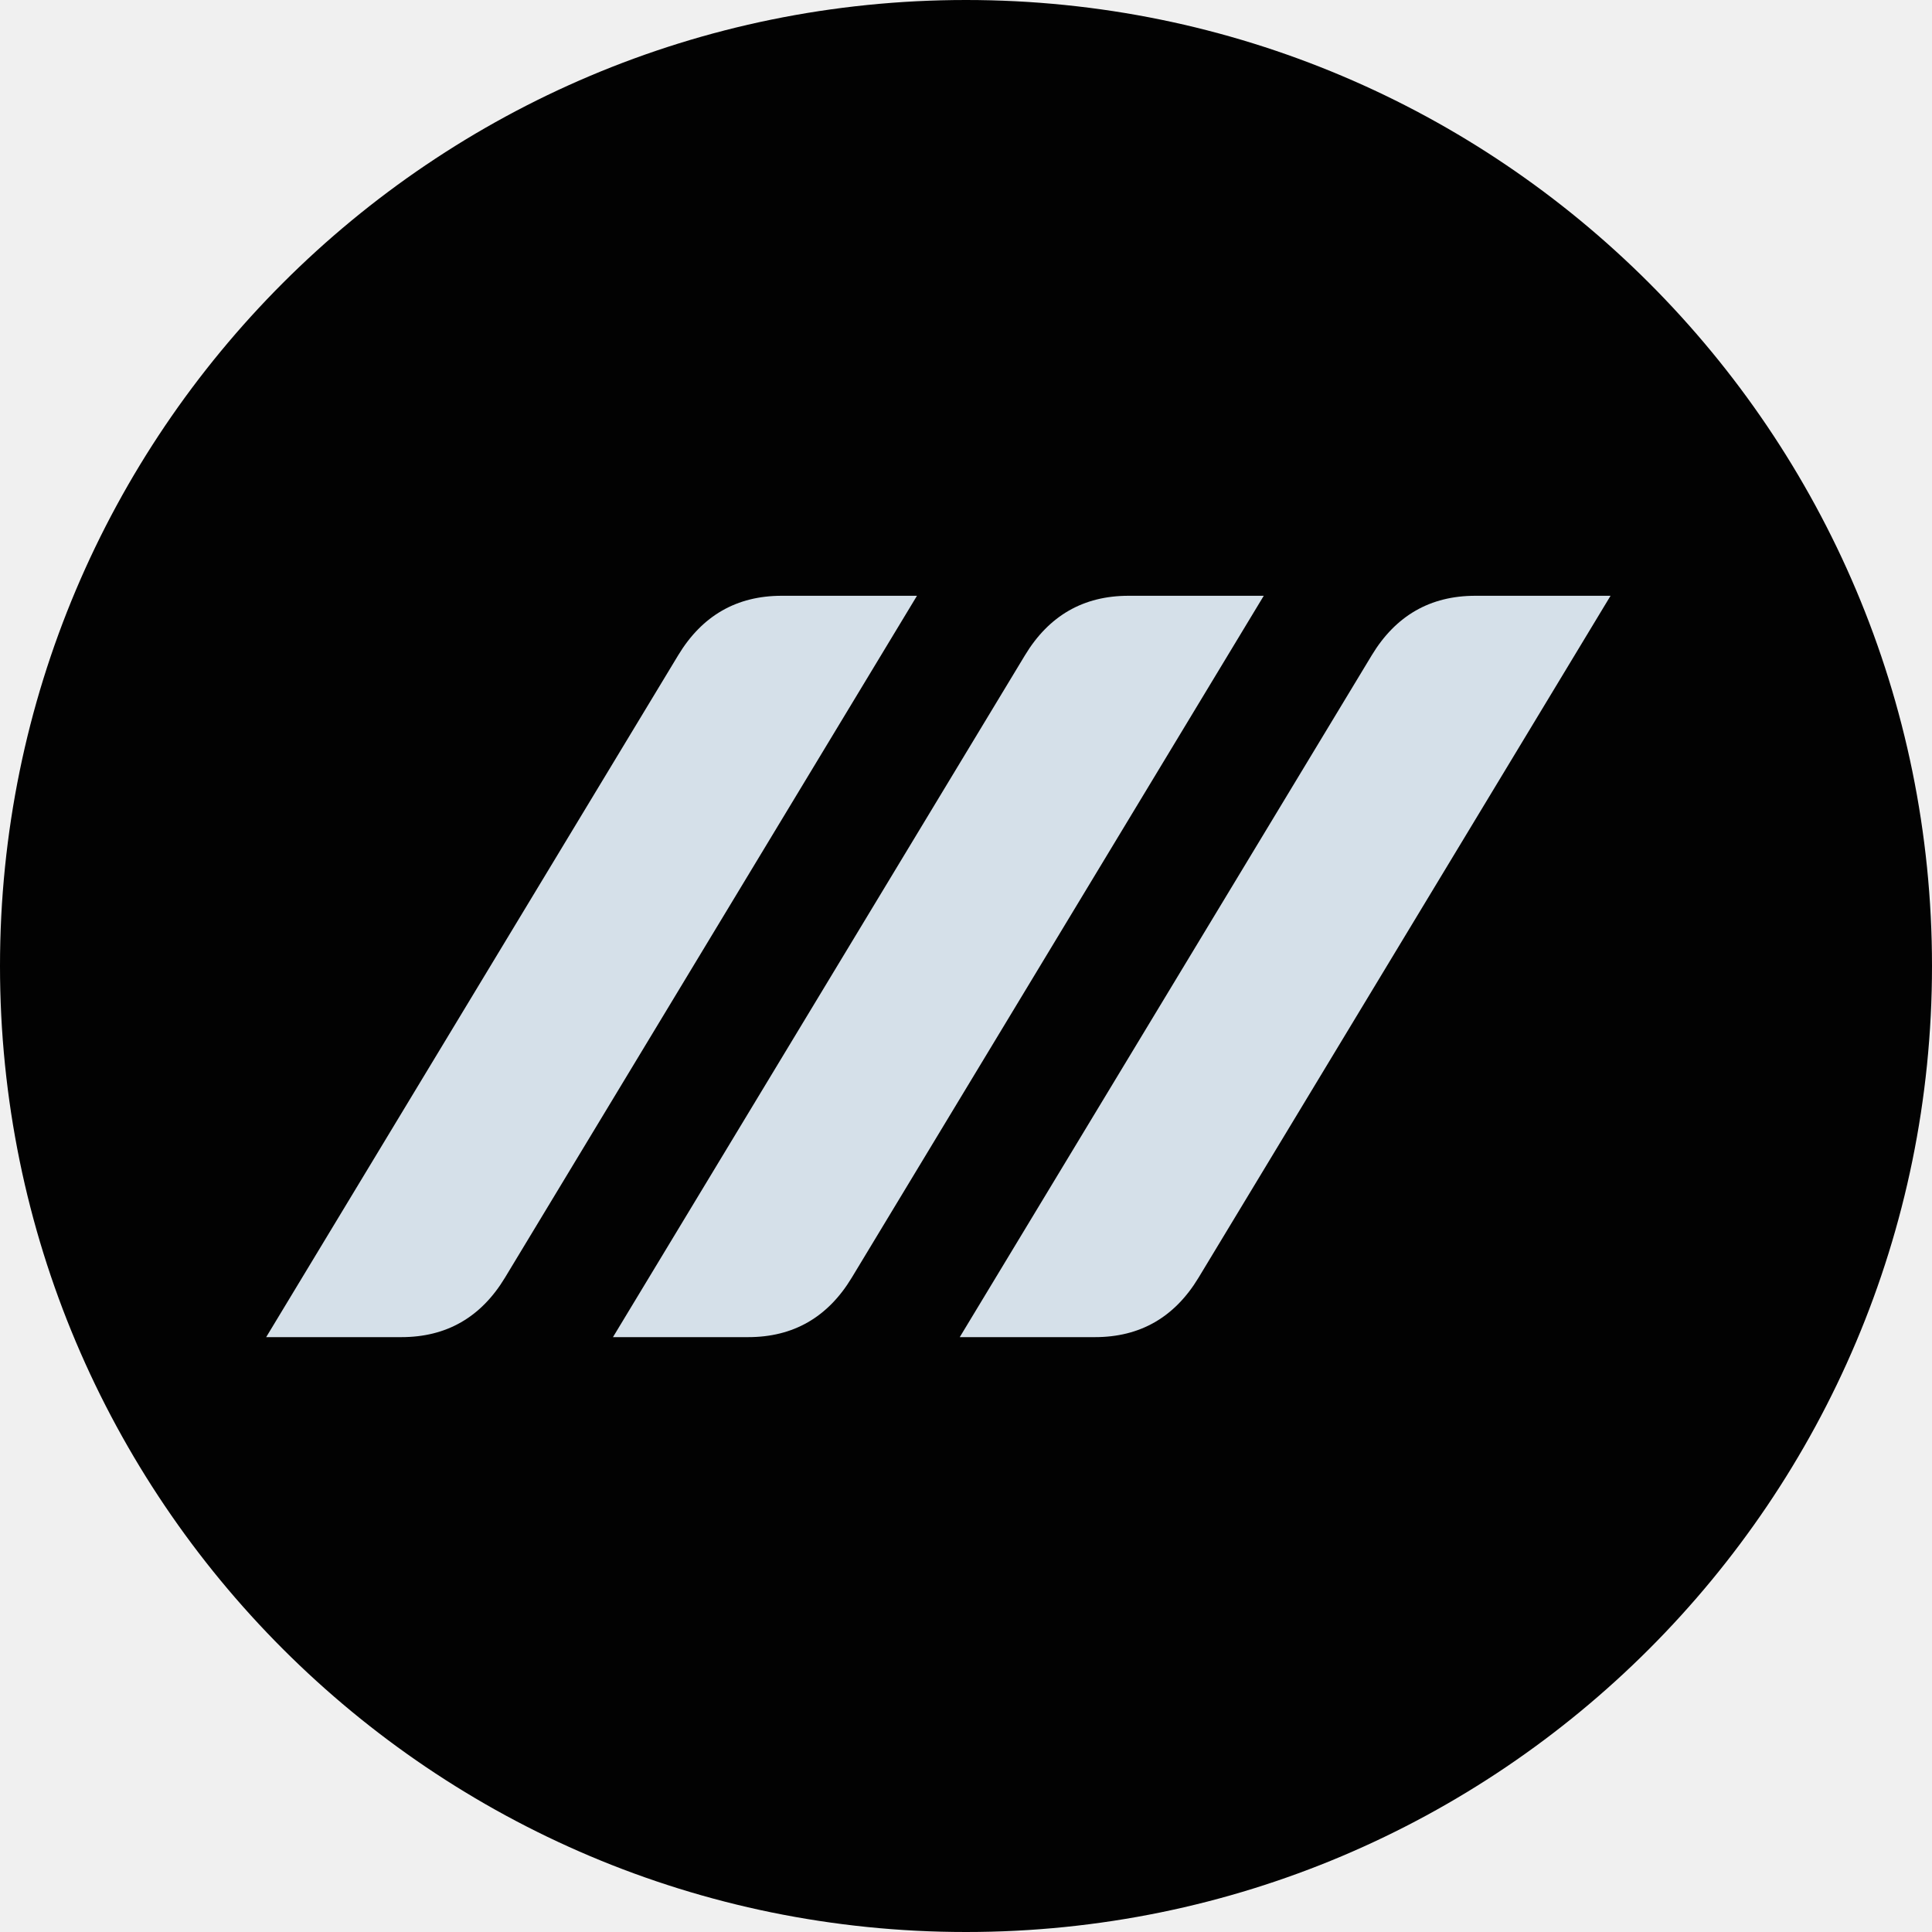
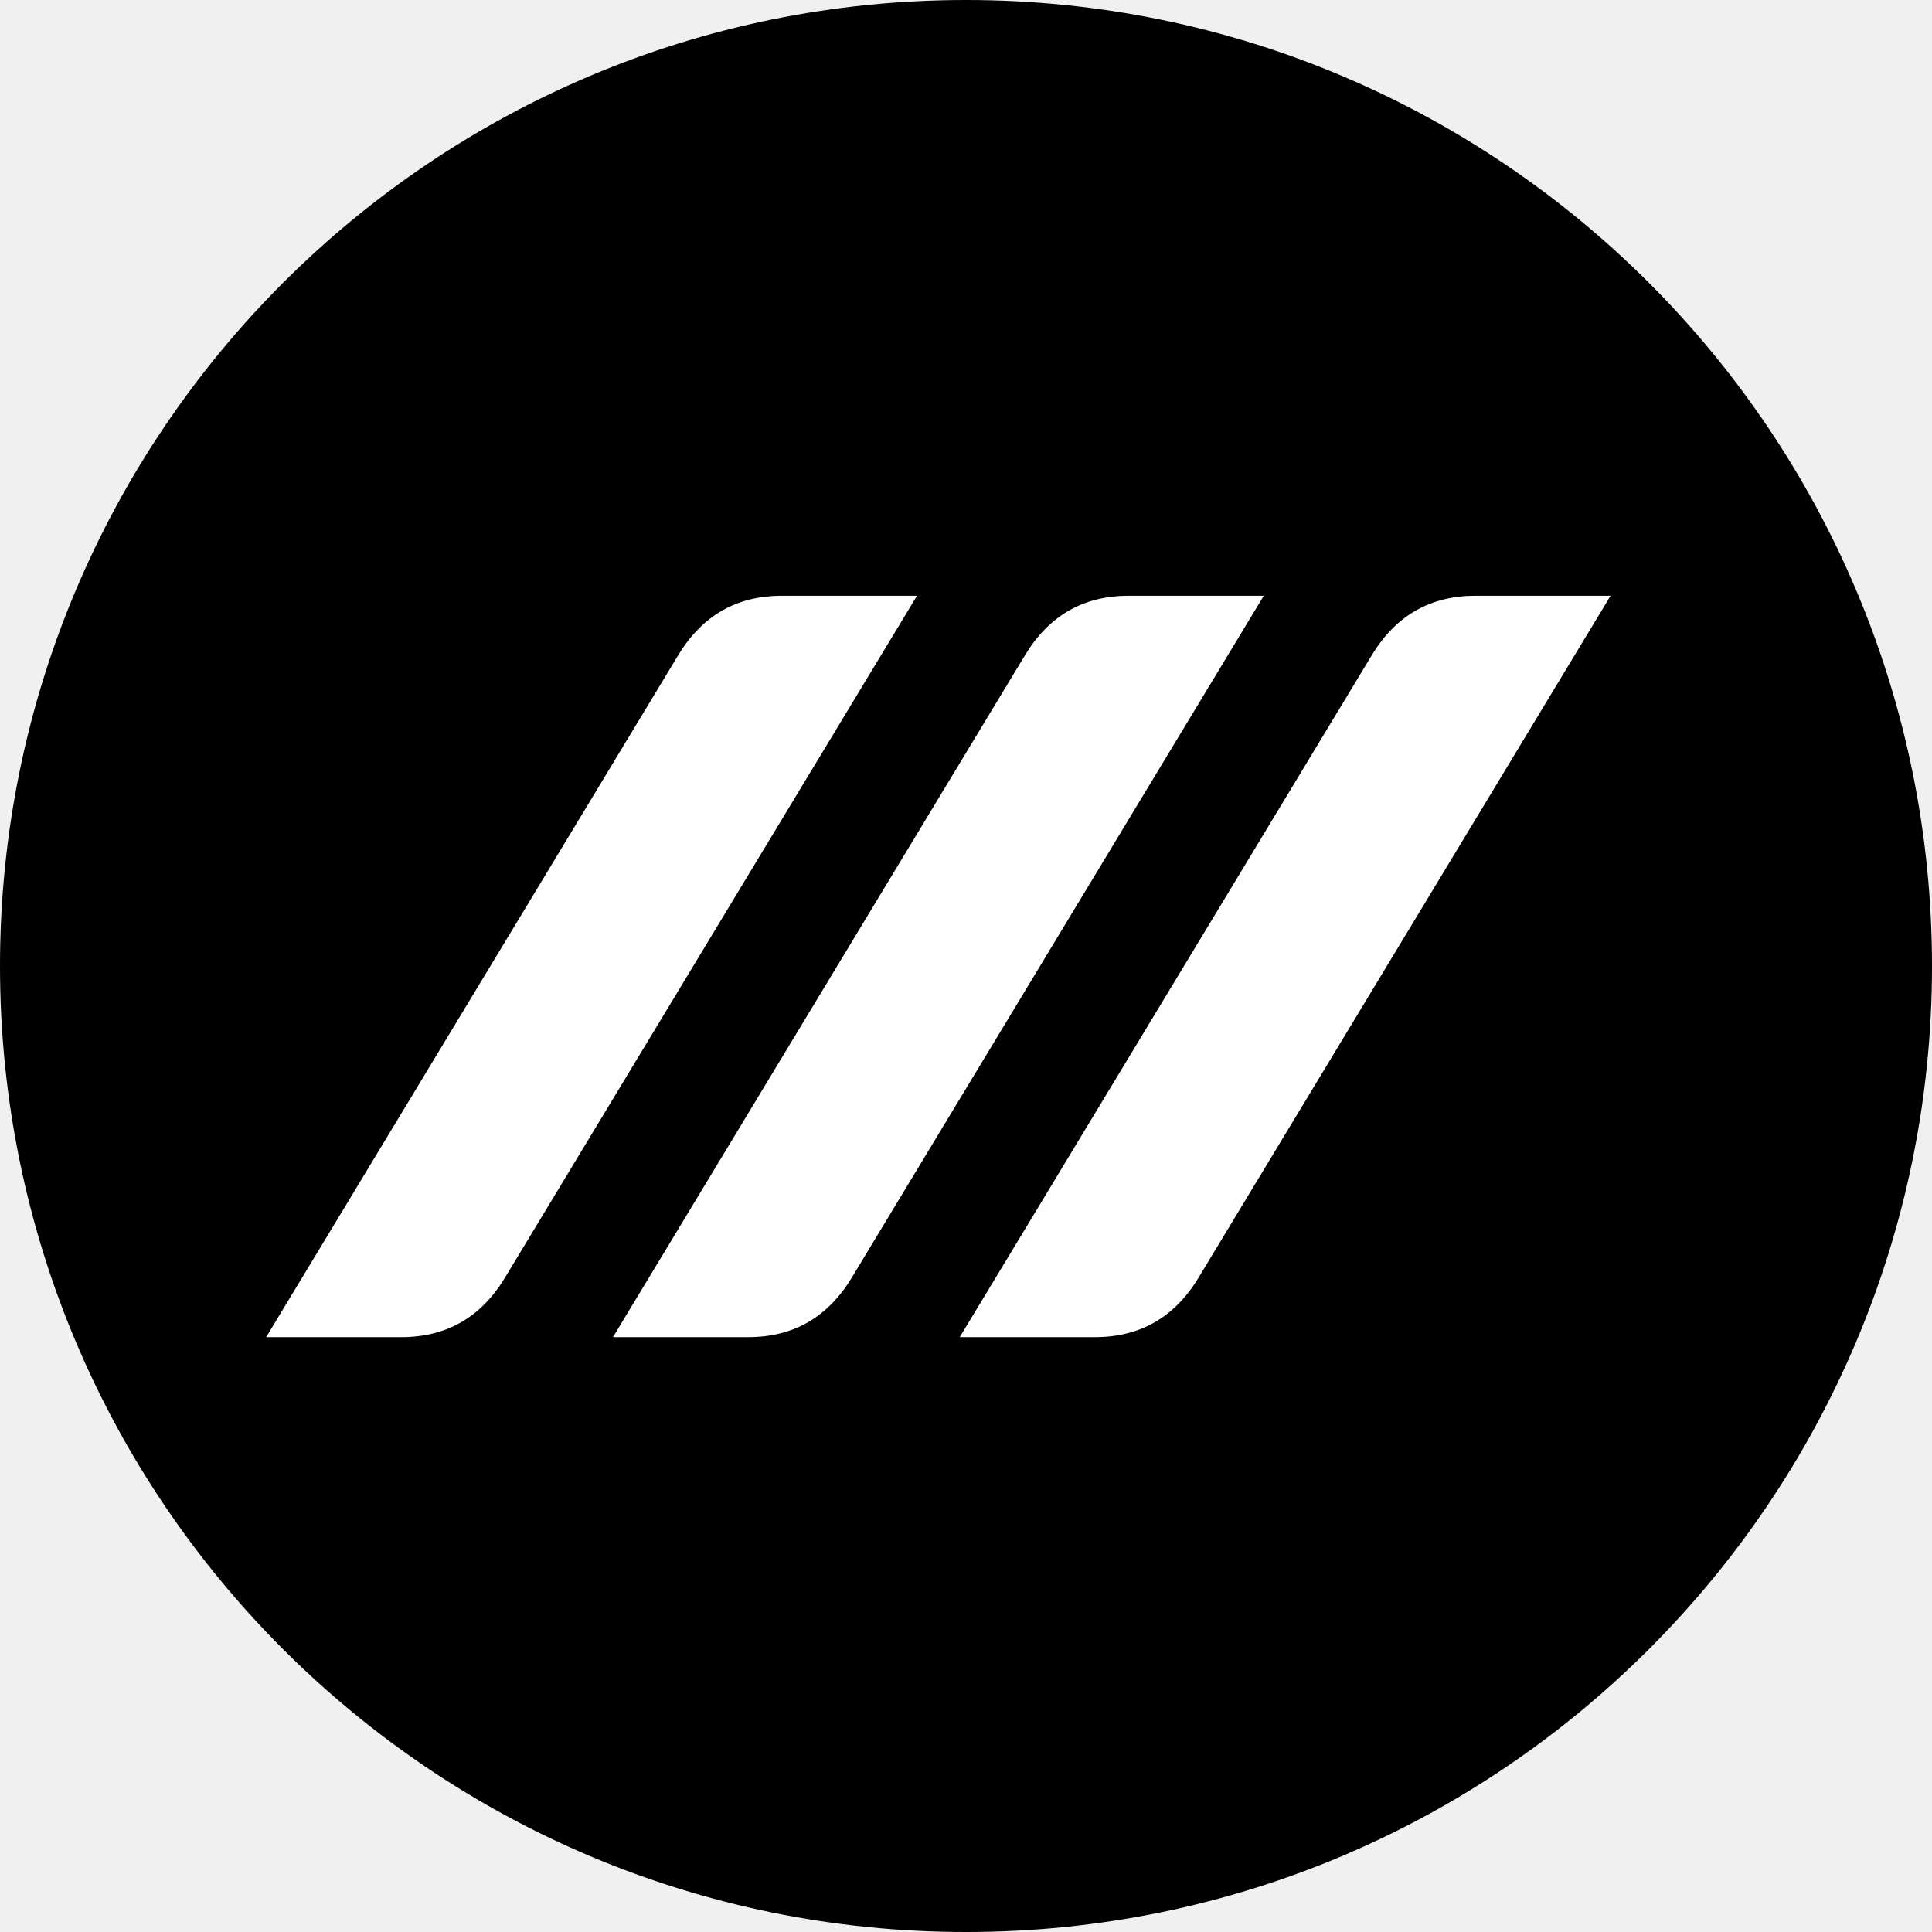
<svg xmlns="http://www.w3.org/2000/svg" viewBox="0 0 64 64">
-   <circle cx="32" cy="32" r="32" fill="#020202" />
+   <circle cx="32" cy="32" r="32" fill="#000000" />
  <g transform="translate(32 32) scale(1.12) translate(-19.1 -10.95)">
-     <g transform="scale(1 .88) skewX(-28)" fill="#d5e0e9">
+     <g transform="scale(1 .88) skewX(-28)" fill="#ffffff">
      <path d="M13.65 0H17.65V22.917Q17.65 24.917 15.65 24.917H11.65V2Q11.65 0 13.65 0Z" />
      <path d="M23.907 0H27.907V22.917Q27.907 24.917 25.907 24.917H21.907V2Q21.907 0 23.907 0Z" />
      <path d="M34.164 0H38.164V22.917Q38.164 24.917 36.164 24.917H32.164V2Q32.164 0 34.164 0Z" />
    </g>
  </g>
</svg>
